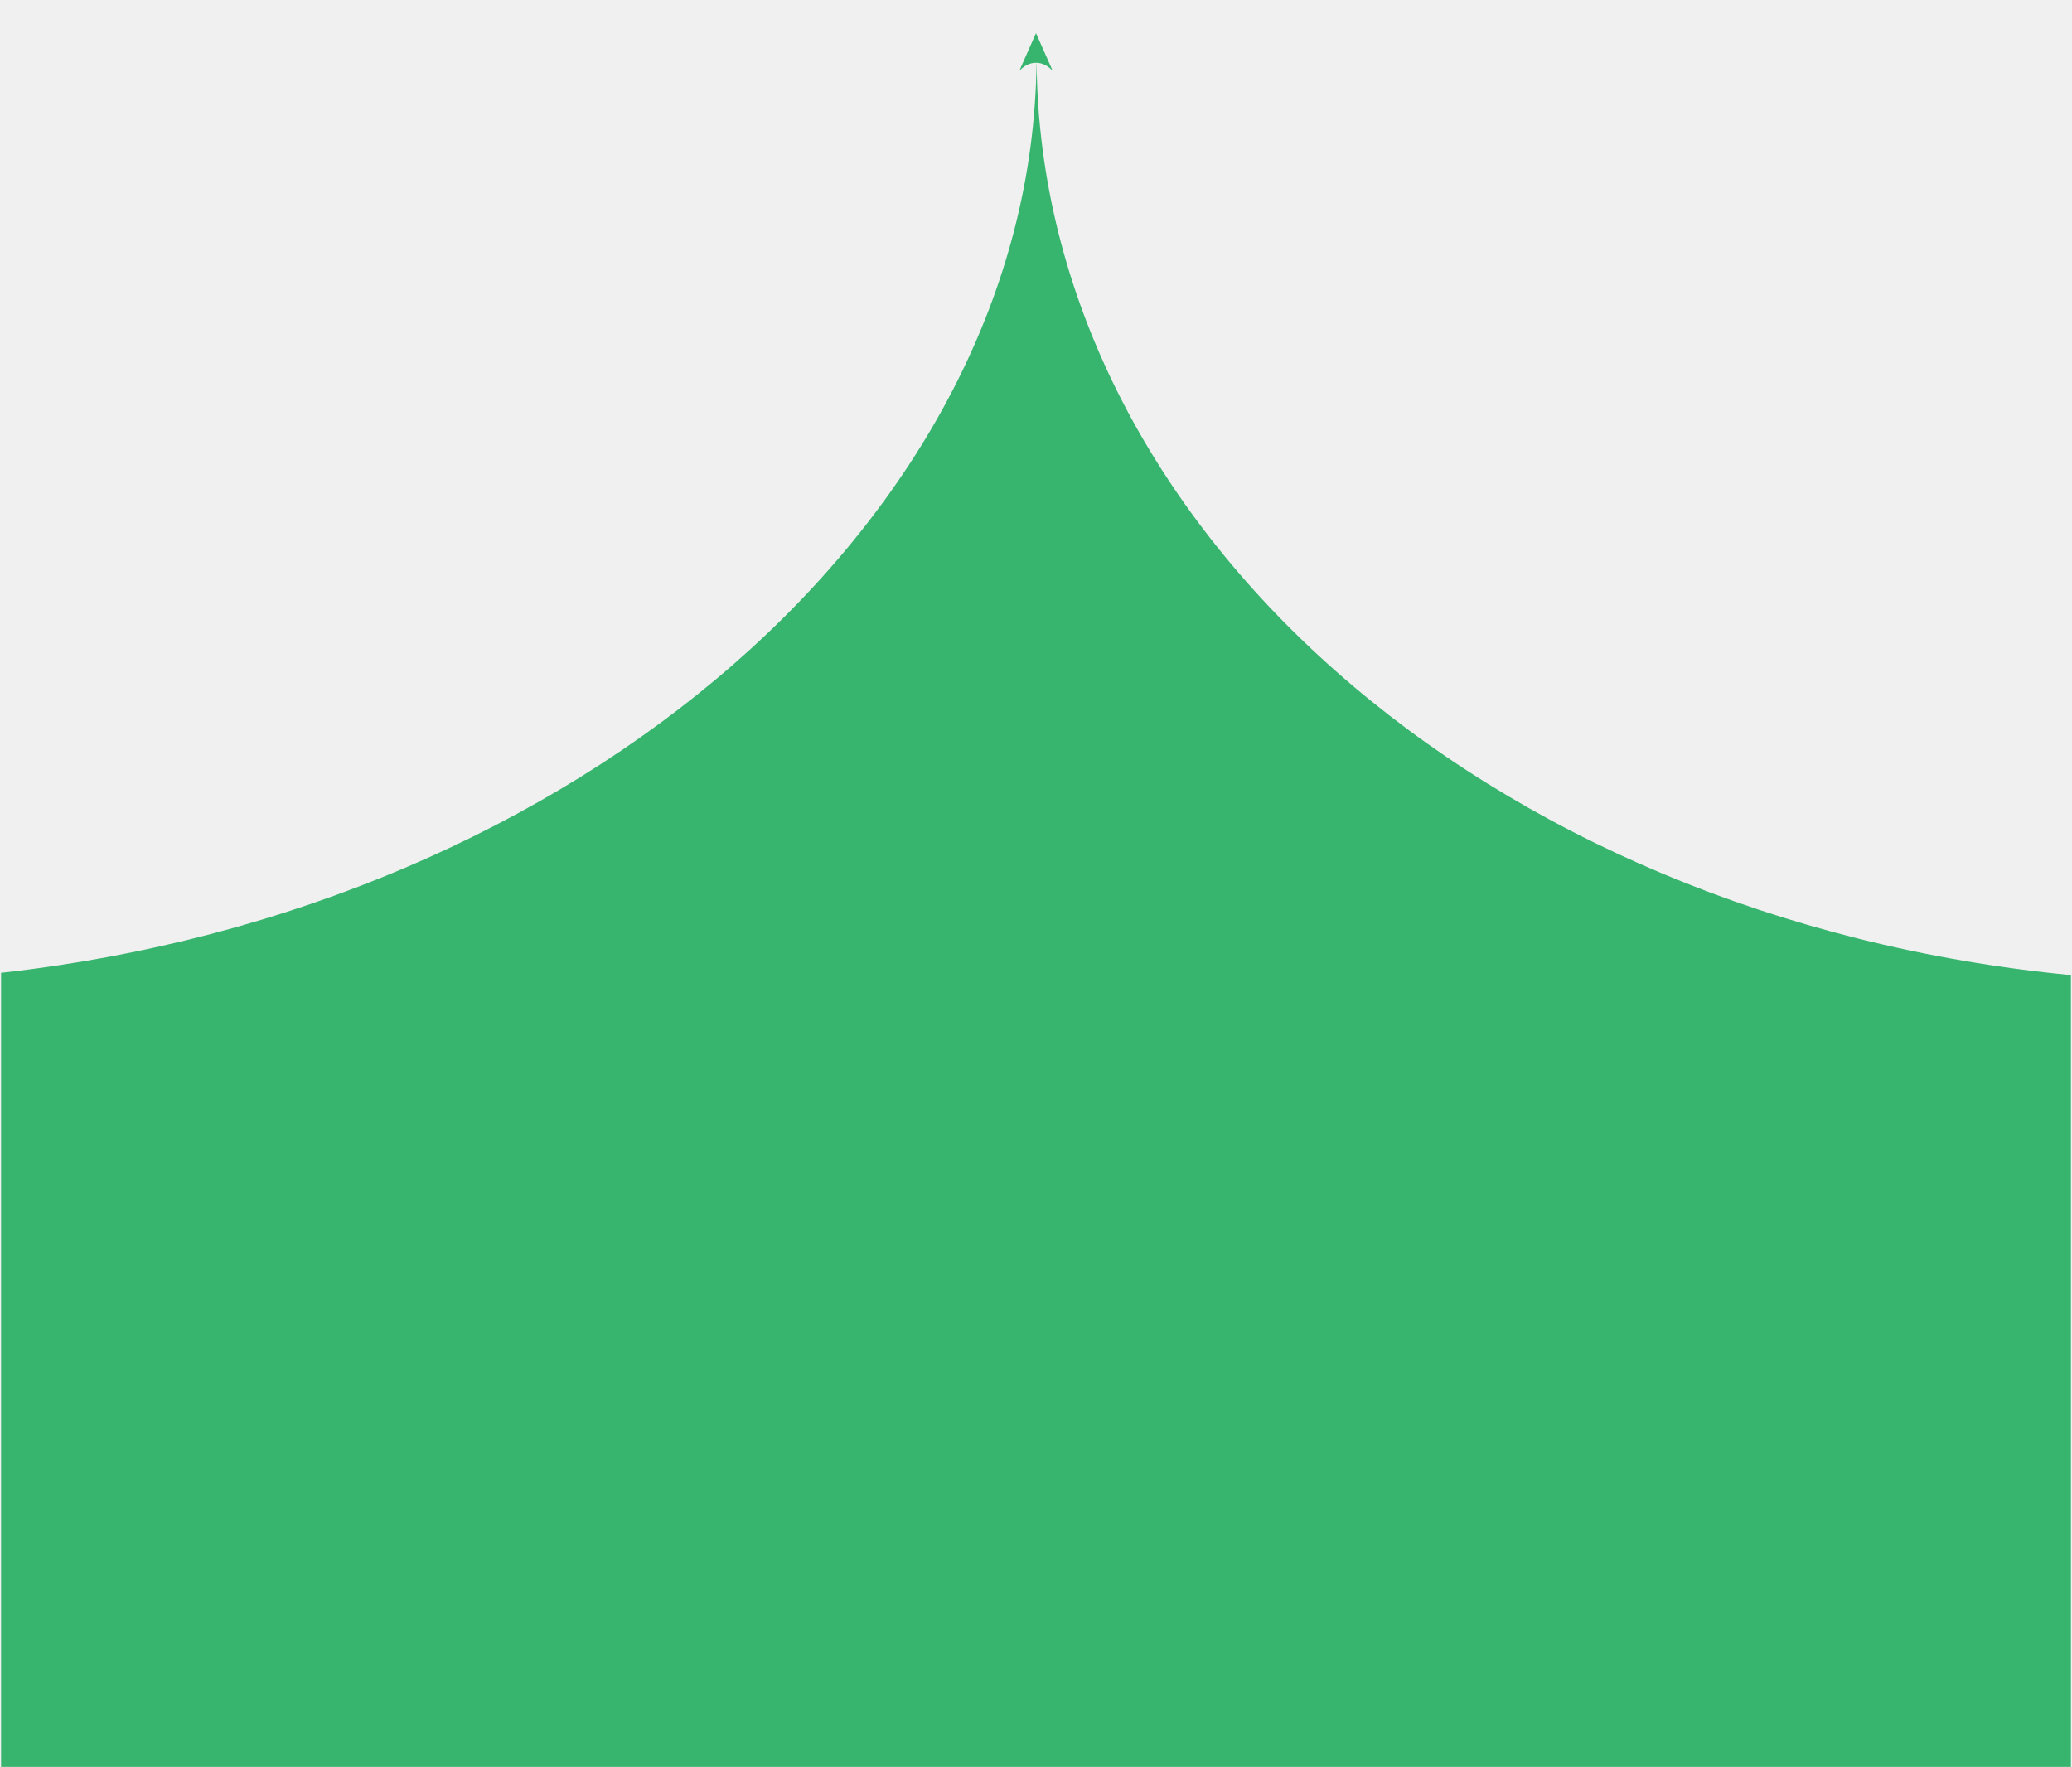
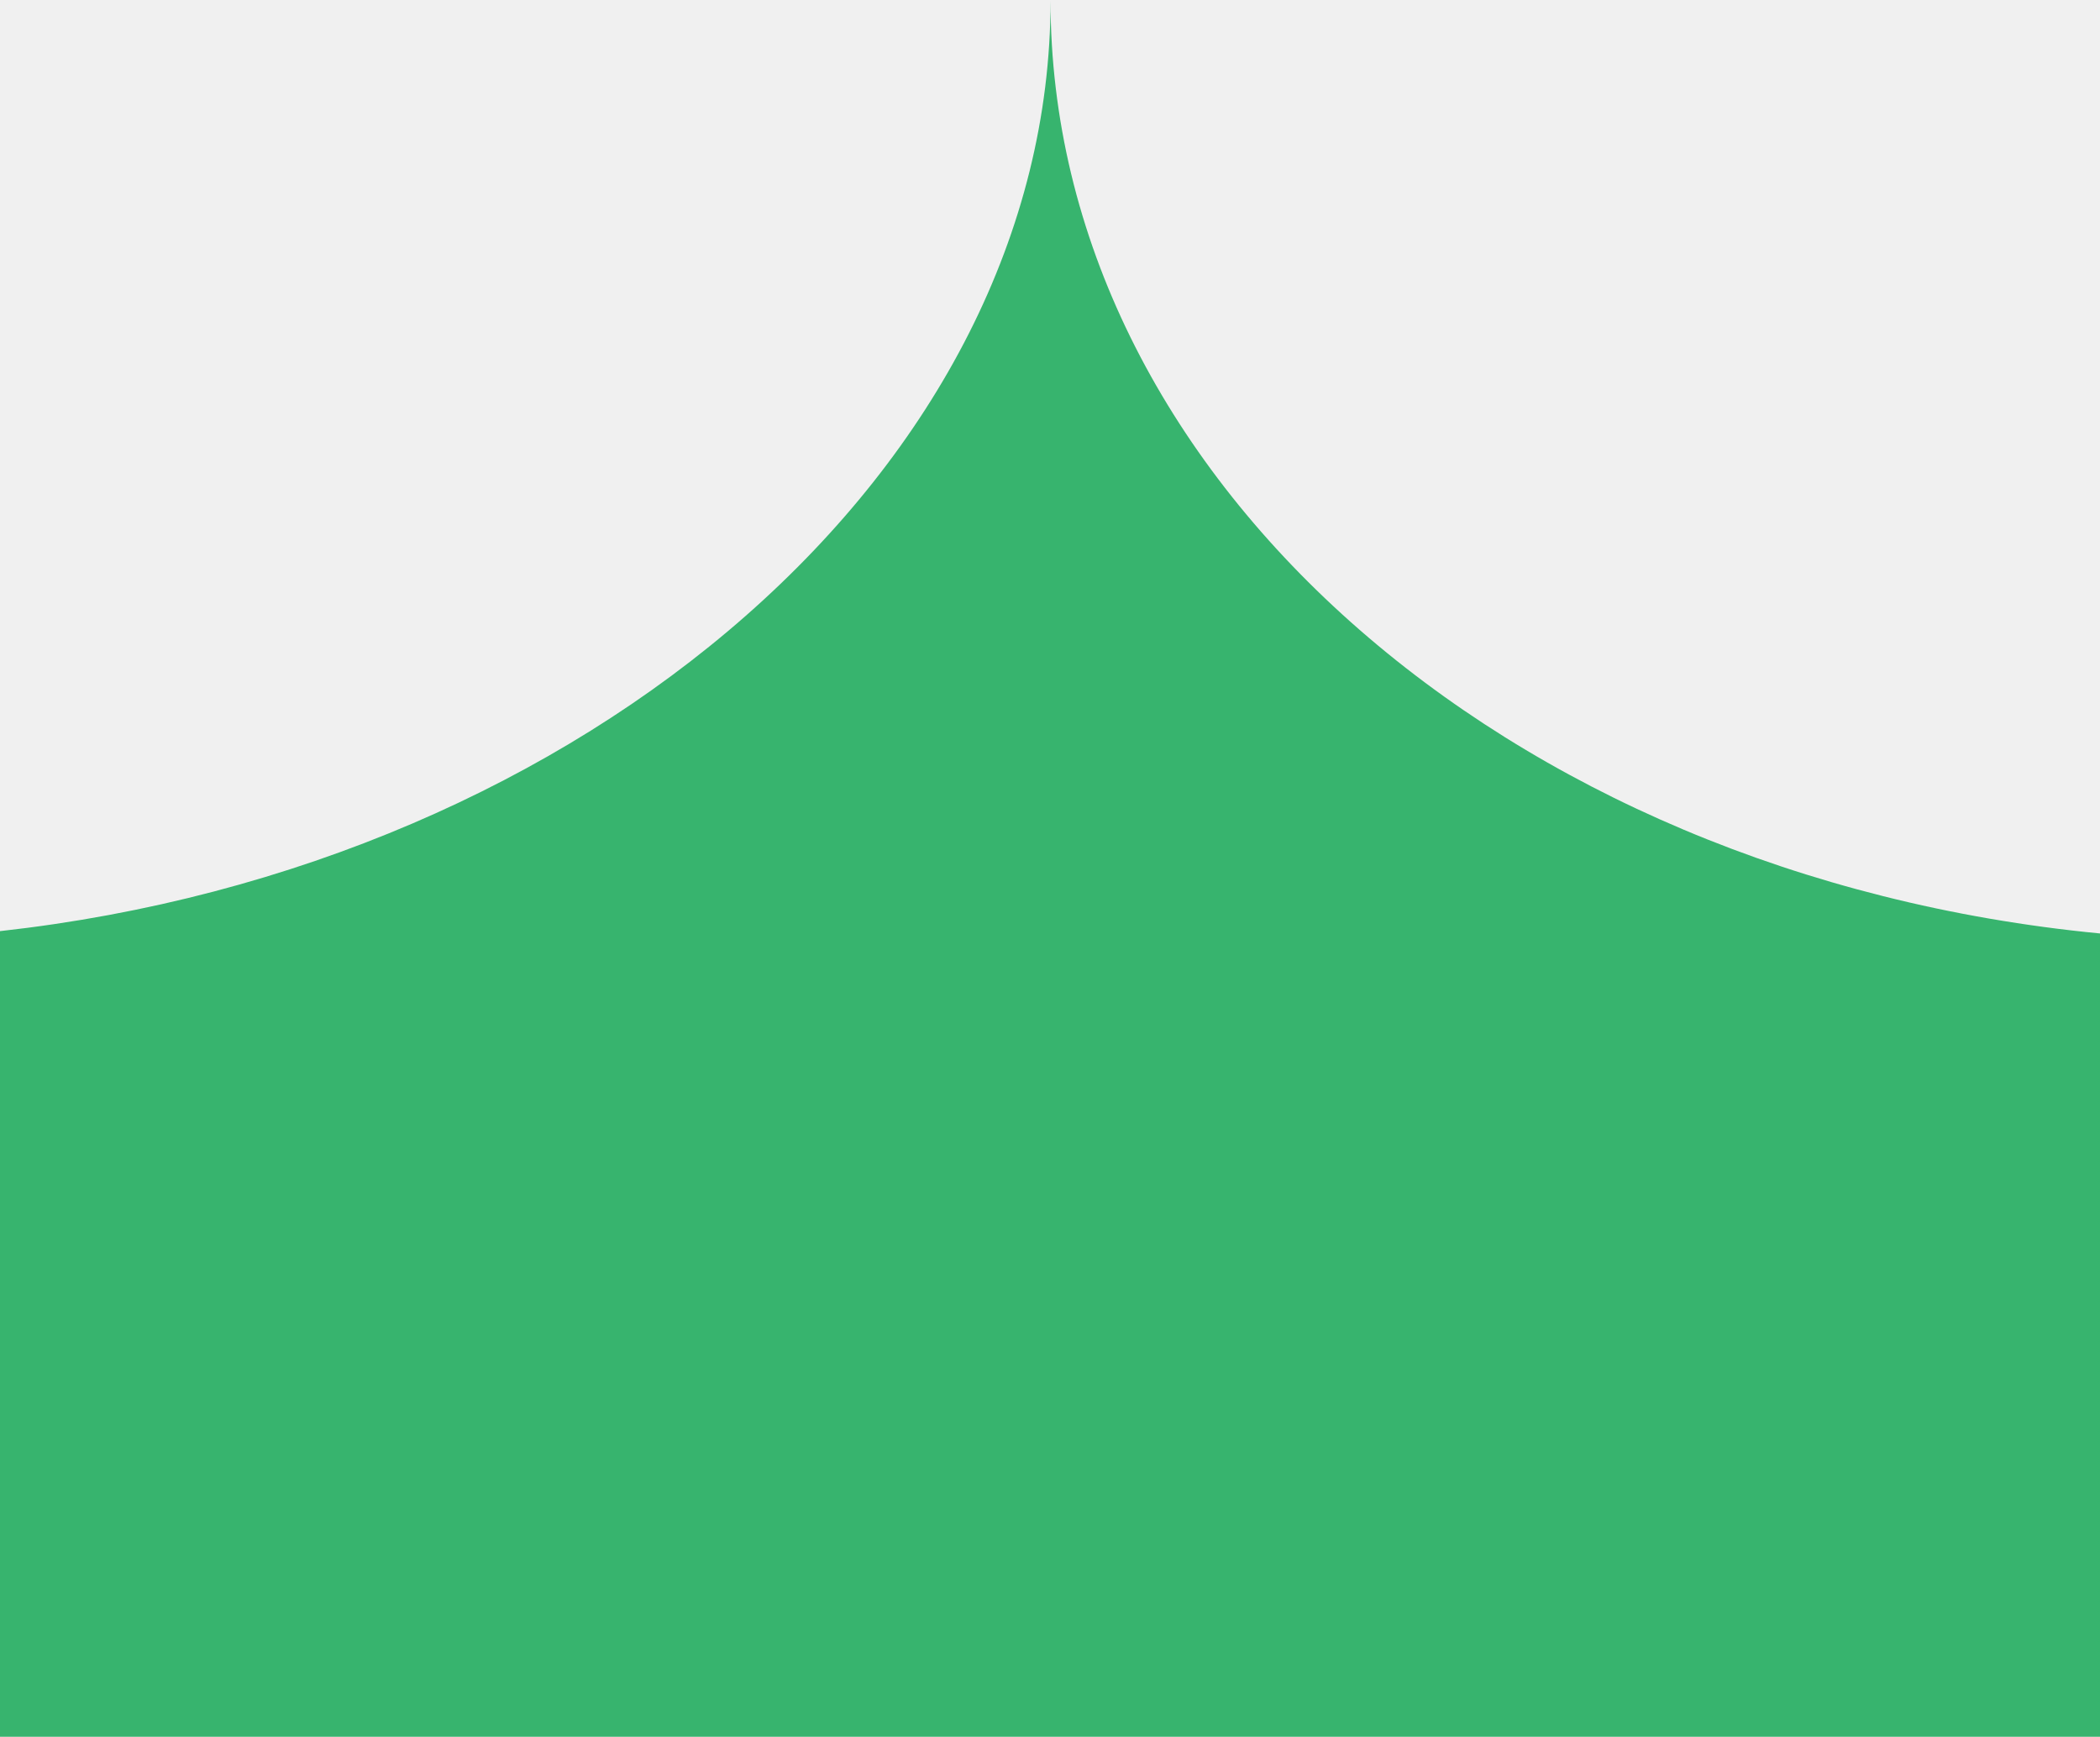
- <svg xmlns="http://www.w3.org/2000/svg" width="1922" height="1639" viewBox="0 0 1922 1639" fill="none">
-   <g clip-path="url(#clip0_27_149)">
-     <path d="M960.818 31.137C960.899 30.954 961.102 30.954 961.184 31.137L975.971 64.588C976.087 64.851 975.837 65.124 975.654 64.933C971.778 60.881 966.878 58.398 961.534 58.243C965.808 486.336 1376.68 852.02 1920.99 904.505H1921V1639H1V902.383C535.34 843.107 957.02 480.941 961.463 58.242C961.309 58.238 961.155 58.235 961 58.235C955.449 58.235 950.354 60.747 946.346 64.935C946.163 65.126 945.913 64.853 946.029 64.59L960.818 31.137Z" fill="#37B46E" />
-   </g>
-   <defs>
-     <clipPath id="clip0_27_149">
-       <rect width="1922" height="1639" fill="white" />
-     </clipPath>
-   </defs>
+ <svg xmlns="http://www.w3.org/2000/svg" width="1920" height="1588" viewBox="0 0 1920 1588" fill="none">
+   <path d="M1920 853.505V942H0V851.383C537.179 791.792 960.5 426.085 960.5 0.5C960.5 431.491 1372.83 800.745 1919.99 853.505H1920Z" fill="#37B46E" />
+   <path d="M1920 1588H0V941H1920V1588Z" fill="#37B46E" />
</svg>
